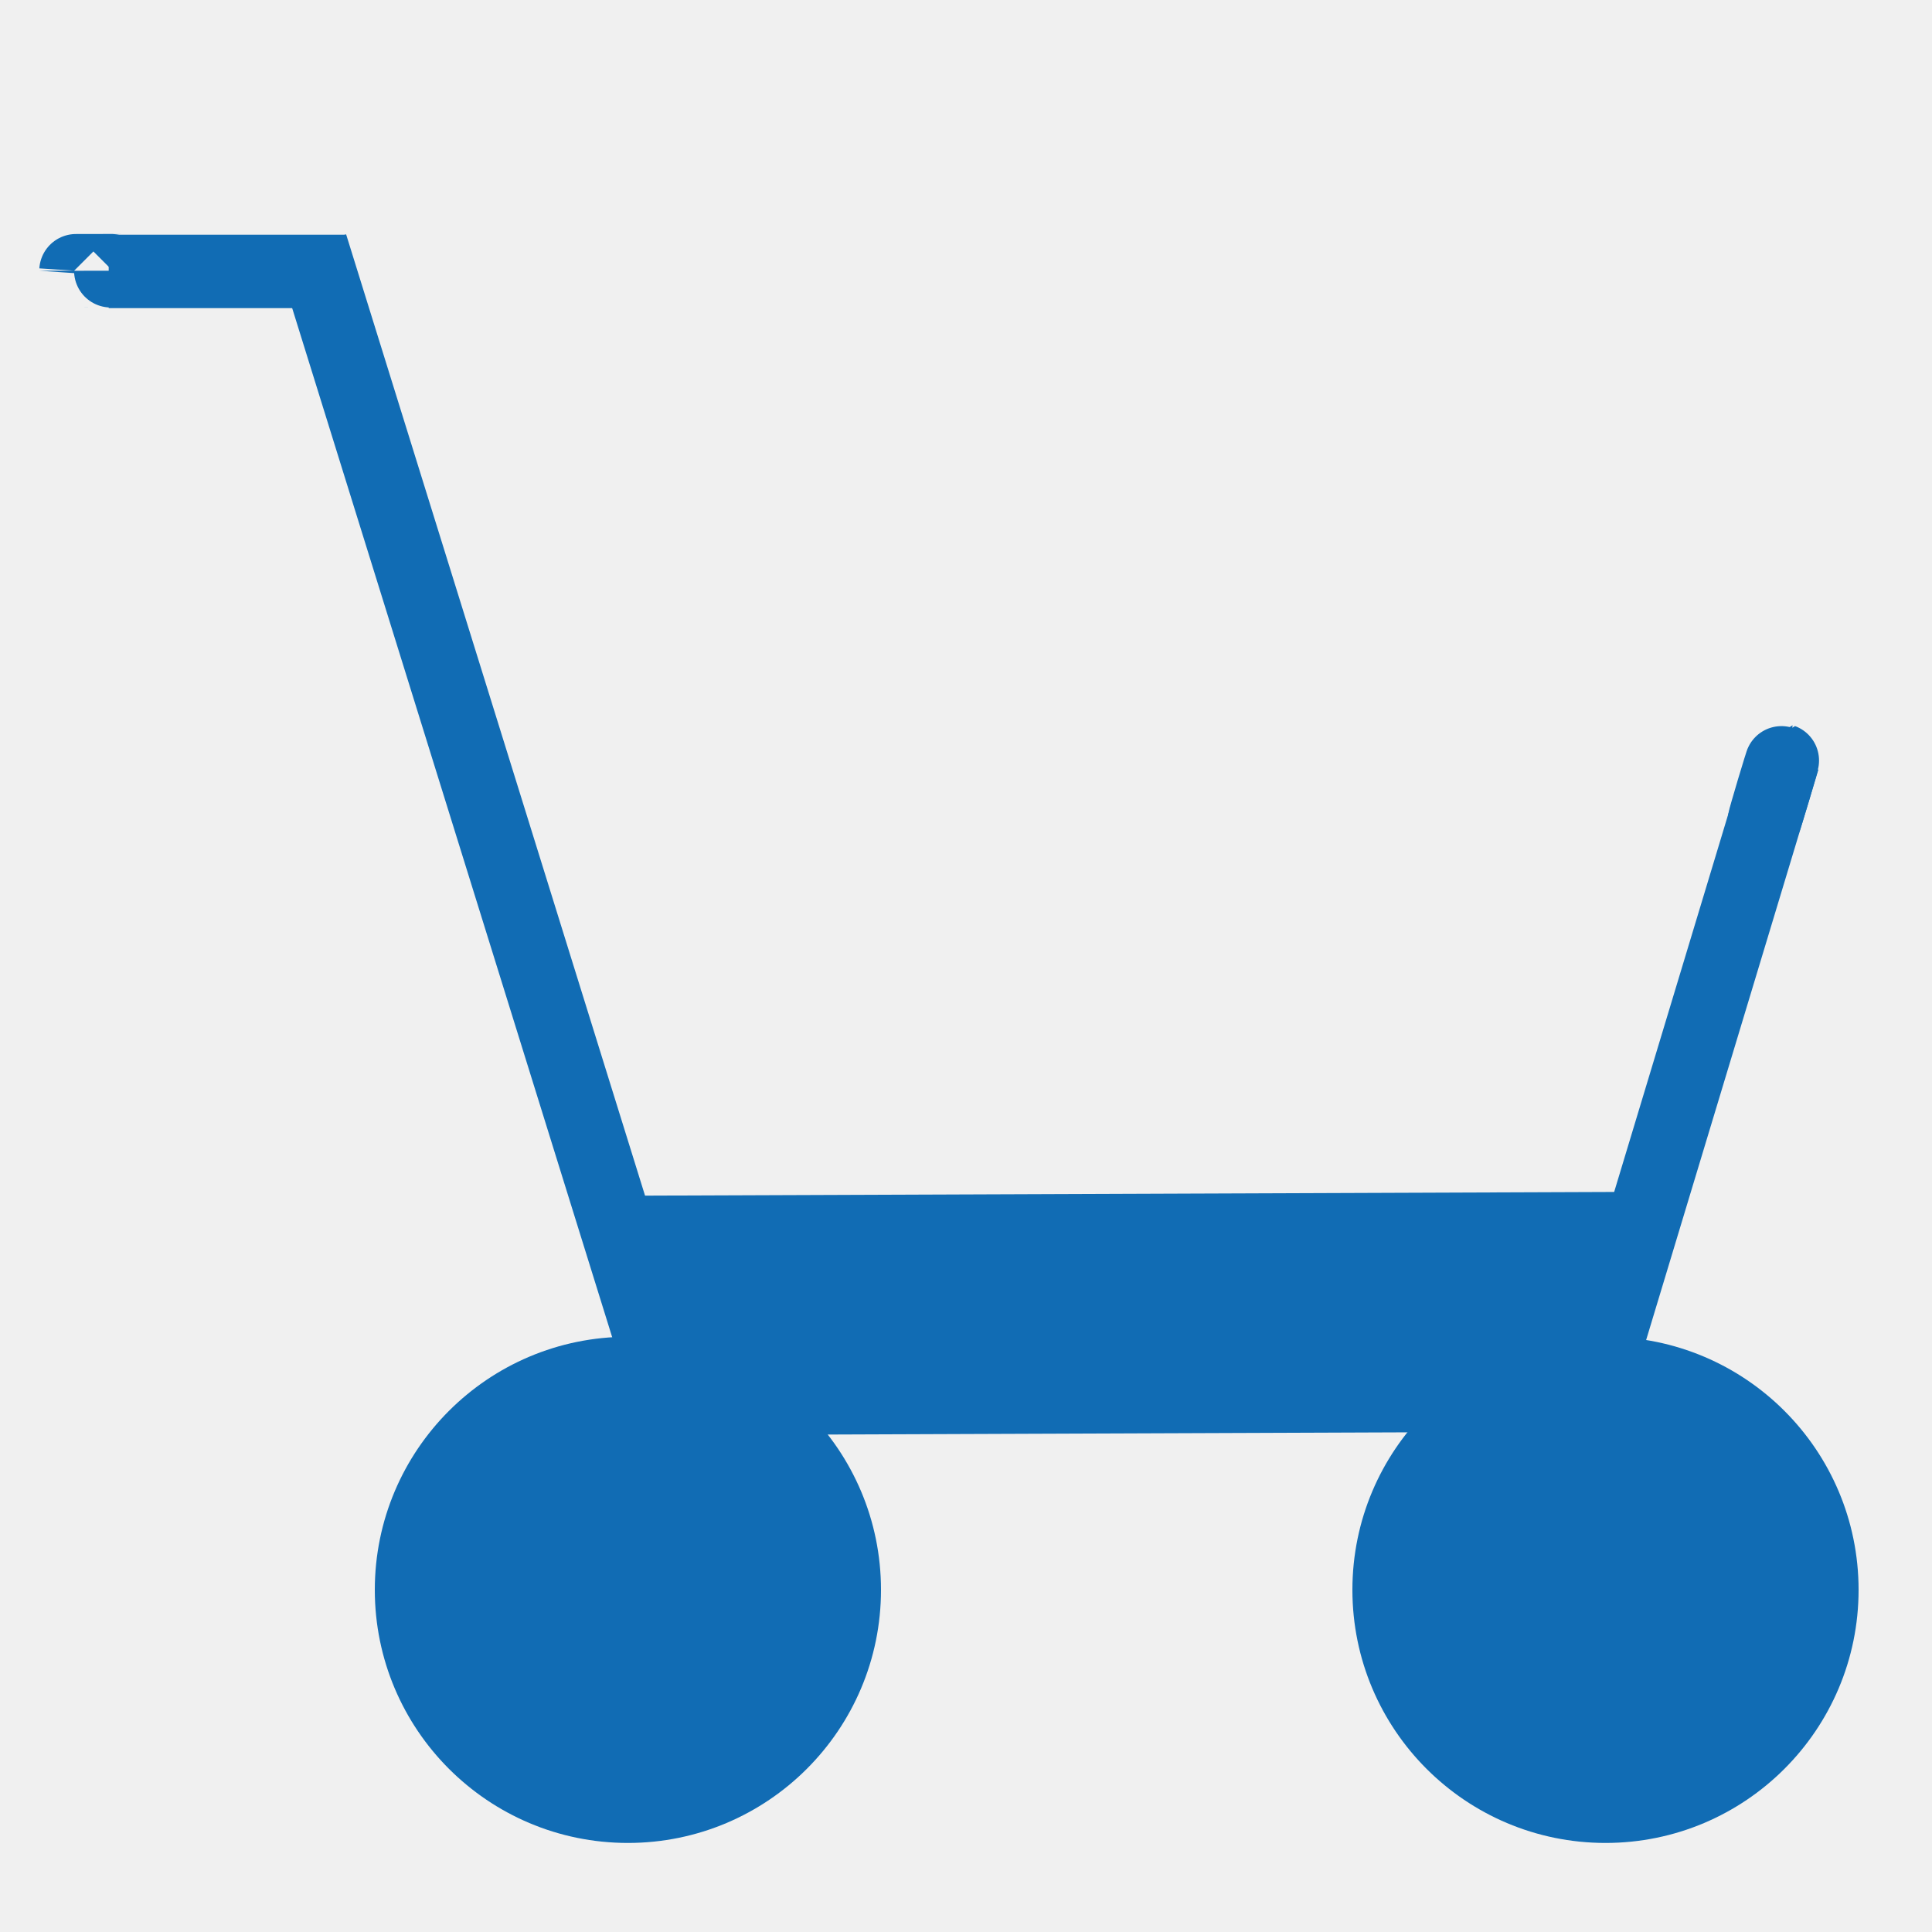
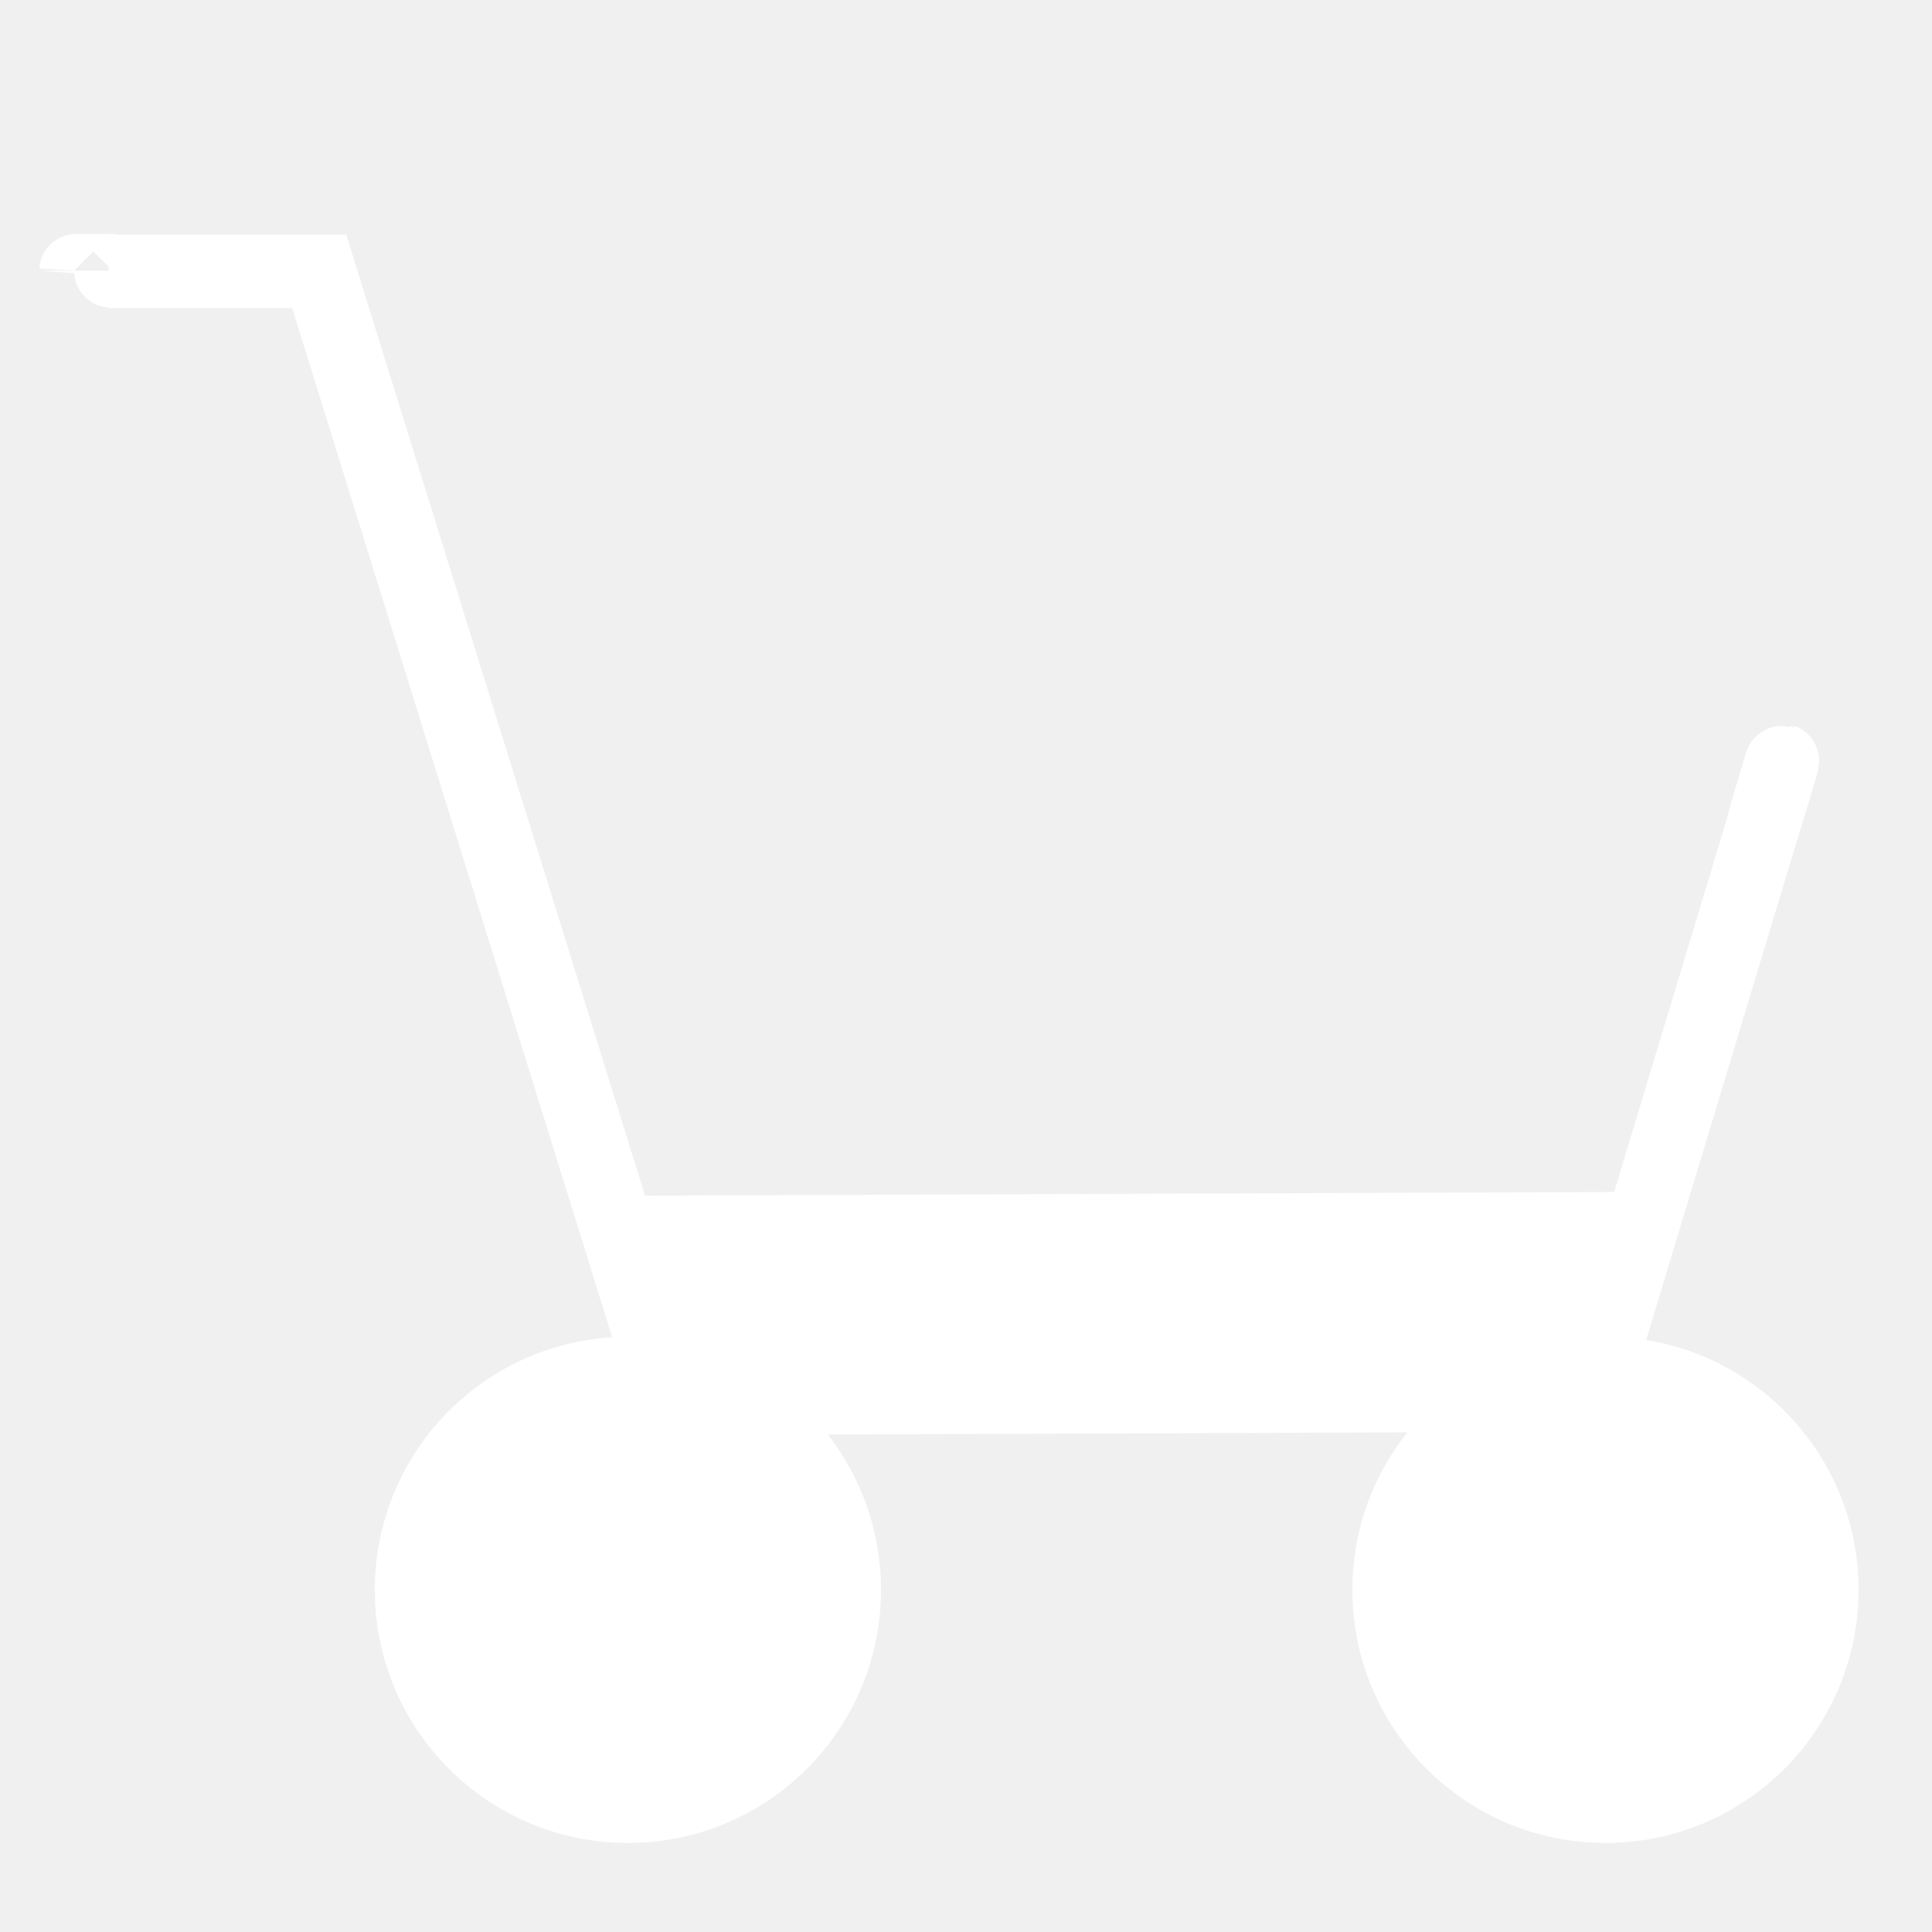
<svg xmlns="http://www.w3.org/2000/svg" width="500" height="500">
  <g>
    <rect fill="none" id="canvas_background" height="502" width="502" y="-1" x="-1" />
    <g display="none" id="canvasGrid">
   
  </g>
  </g>
  <g>
-     <line stroke="#116cb4" stroke-linecap="null" stroke-linejoin="null" id="svg_1" y2="70.243" x2="89.205" y1="70.243" x1="28.132" fill-opacity="null" stroke-opacity="null" stroke-width="19" fill="none" />
-     <line stroke-linecap="null" stroke-linejoin="null" id="svg_2" y2="346.453" x2="168.5" y1="63.453" x1="80.5" fill-opacity="null" stroke-opacity="null" stroke-width="19" stroke="#116cb4" fill="none" />
-     <line stroke-linecap="null" stroke-linejoin="null" id="svg_4" y2="339.453" x2="424.5" y1="340.453" x1="160.5" fill-opacity="null" stroke-opacity="null" stroke-width="62" stroke="#116cb4" fill="none" />
-     <line stroke-linecap="null" stroke-linejoin="null" id="svg_5" y2="196.453" x2="461.5" y1="345.453" x1="416.5" fill-opacity="null" stroke-opacity="null" stroke-width="19" stroke="#116cb4" fill="none" />
-     <ellipse ry="56" rx="56" id="svg_6" cy="411.453" cx="162.5" fill-opacity="null" stroke-opacity="null" stroke-width="19" stroke="#116cb4" fill="#116cb4" />
-     <ellipse ry="56" rx="56" id="svg_7" cy="411.453" cx="415.5" fill-opacity="null" stroke-opacity="null" stroke-width="19" stroke="#116cb4" fill="#116cb4" />
-     <ellipse stroke="#116cb4" transform="rotate(106.6259 458.9441,204.5899) " ry="0.103" rx="8.109" id="svg_10" cy="204.59" cx="458.944" fill-opacity="null" stroke-opacity="null" stroke-width="19" fill="none" />
-     <ellipse stroke="#116cb4" ry="0.014" rx="9.009" id="svg_11" cy="70.063" cx="28.671" fill-opacity="null" stroke-opacity="null" stroke-width="19" fill="none" />
+     <line stroke="#ffffff" stroke-linecap="null" stroke-linejoin="null" id="svg_1" y2="70.243" x2="89.205" y1="70.243" x1="28.132" fill-opacity="null" stroke-opacity="null" stroke-width="19" fill="none" />
+     <line stroke-linecap="null" stroke-linejoin="null" id="svg_2" y2="346.453" x2="168.5" y1="63.453" x1="80.5" fill-opacity="null" stroke-opacity="null" stroke-width="19" stroke="#ffffff" fill="none" />
+     <line stroke-linecap="null" stroke-linejoin="null" id="svg_4" y2="339.453" x2="424.5" y1="340.453" x1="160.5" fill-opacity="null" stroke-opacity="null" stroke-width="62" stroke="#ffffff" fill="none" />
+     <line stroke-linecap="null" stroke-linejoin="null" id="svg_5" y2="196.453" x2="461.5" y1="345.453" x1="416.5" fill-opacity="null" stroke-opacity="null" stroke-width="19" stroke="#ffffff" fill="none" />
+     <ellipse ry="56" rx="56" id="svg_6" cy="411.453" cx="162.5" fill-opacity="null" stroke-opacity="null" stroke-width="19" stroke="#ffffff" fill="#ffffff" />
+     <ellipse ry="56" rx="56" id="svg_7" cy="411.453" cx="415.5" fill-opacity="null" stroke-opacity="null" stroke-width="19" stroke="#ffffff" fill="#ffffff" />
+     <ellipse stroke="#ffffff" transform="rotate(106.6259 458.9441,204.5899) " ry="0.103" rx="8.109" id="svg_10" cy="204.59" cx="458.944" fill-opacity="null" stroke-opacity="null" stroke-width="19" fill="none" />
+     <ellipse stroke="#ffffff" ry="0.014" rx="9.009" id="svg_11" cy="70.063" cx="28.671" fill-opacity="null" stroke-opacity="null" stroke-width="19" fill="none" />
  </g>
</svg>
